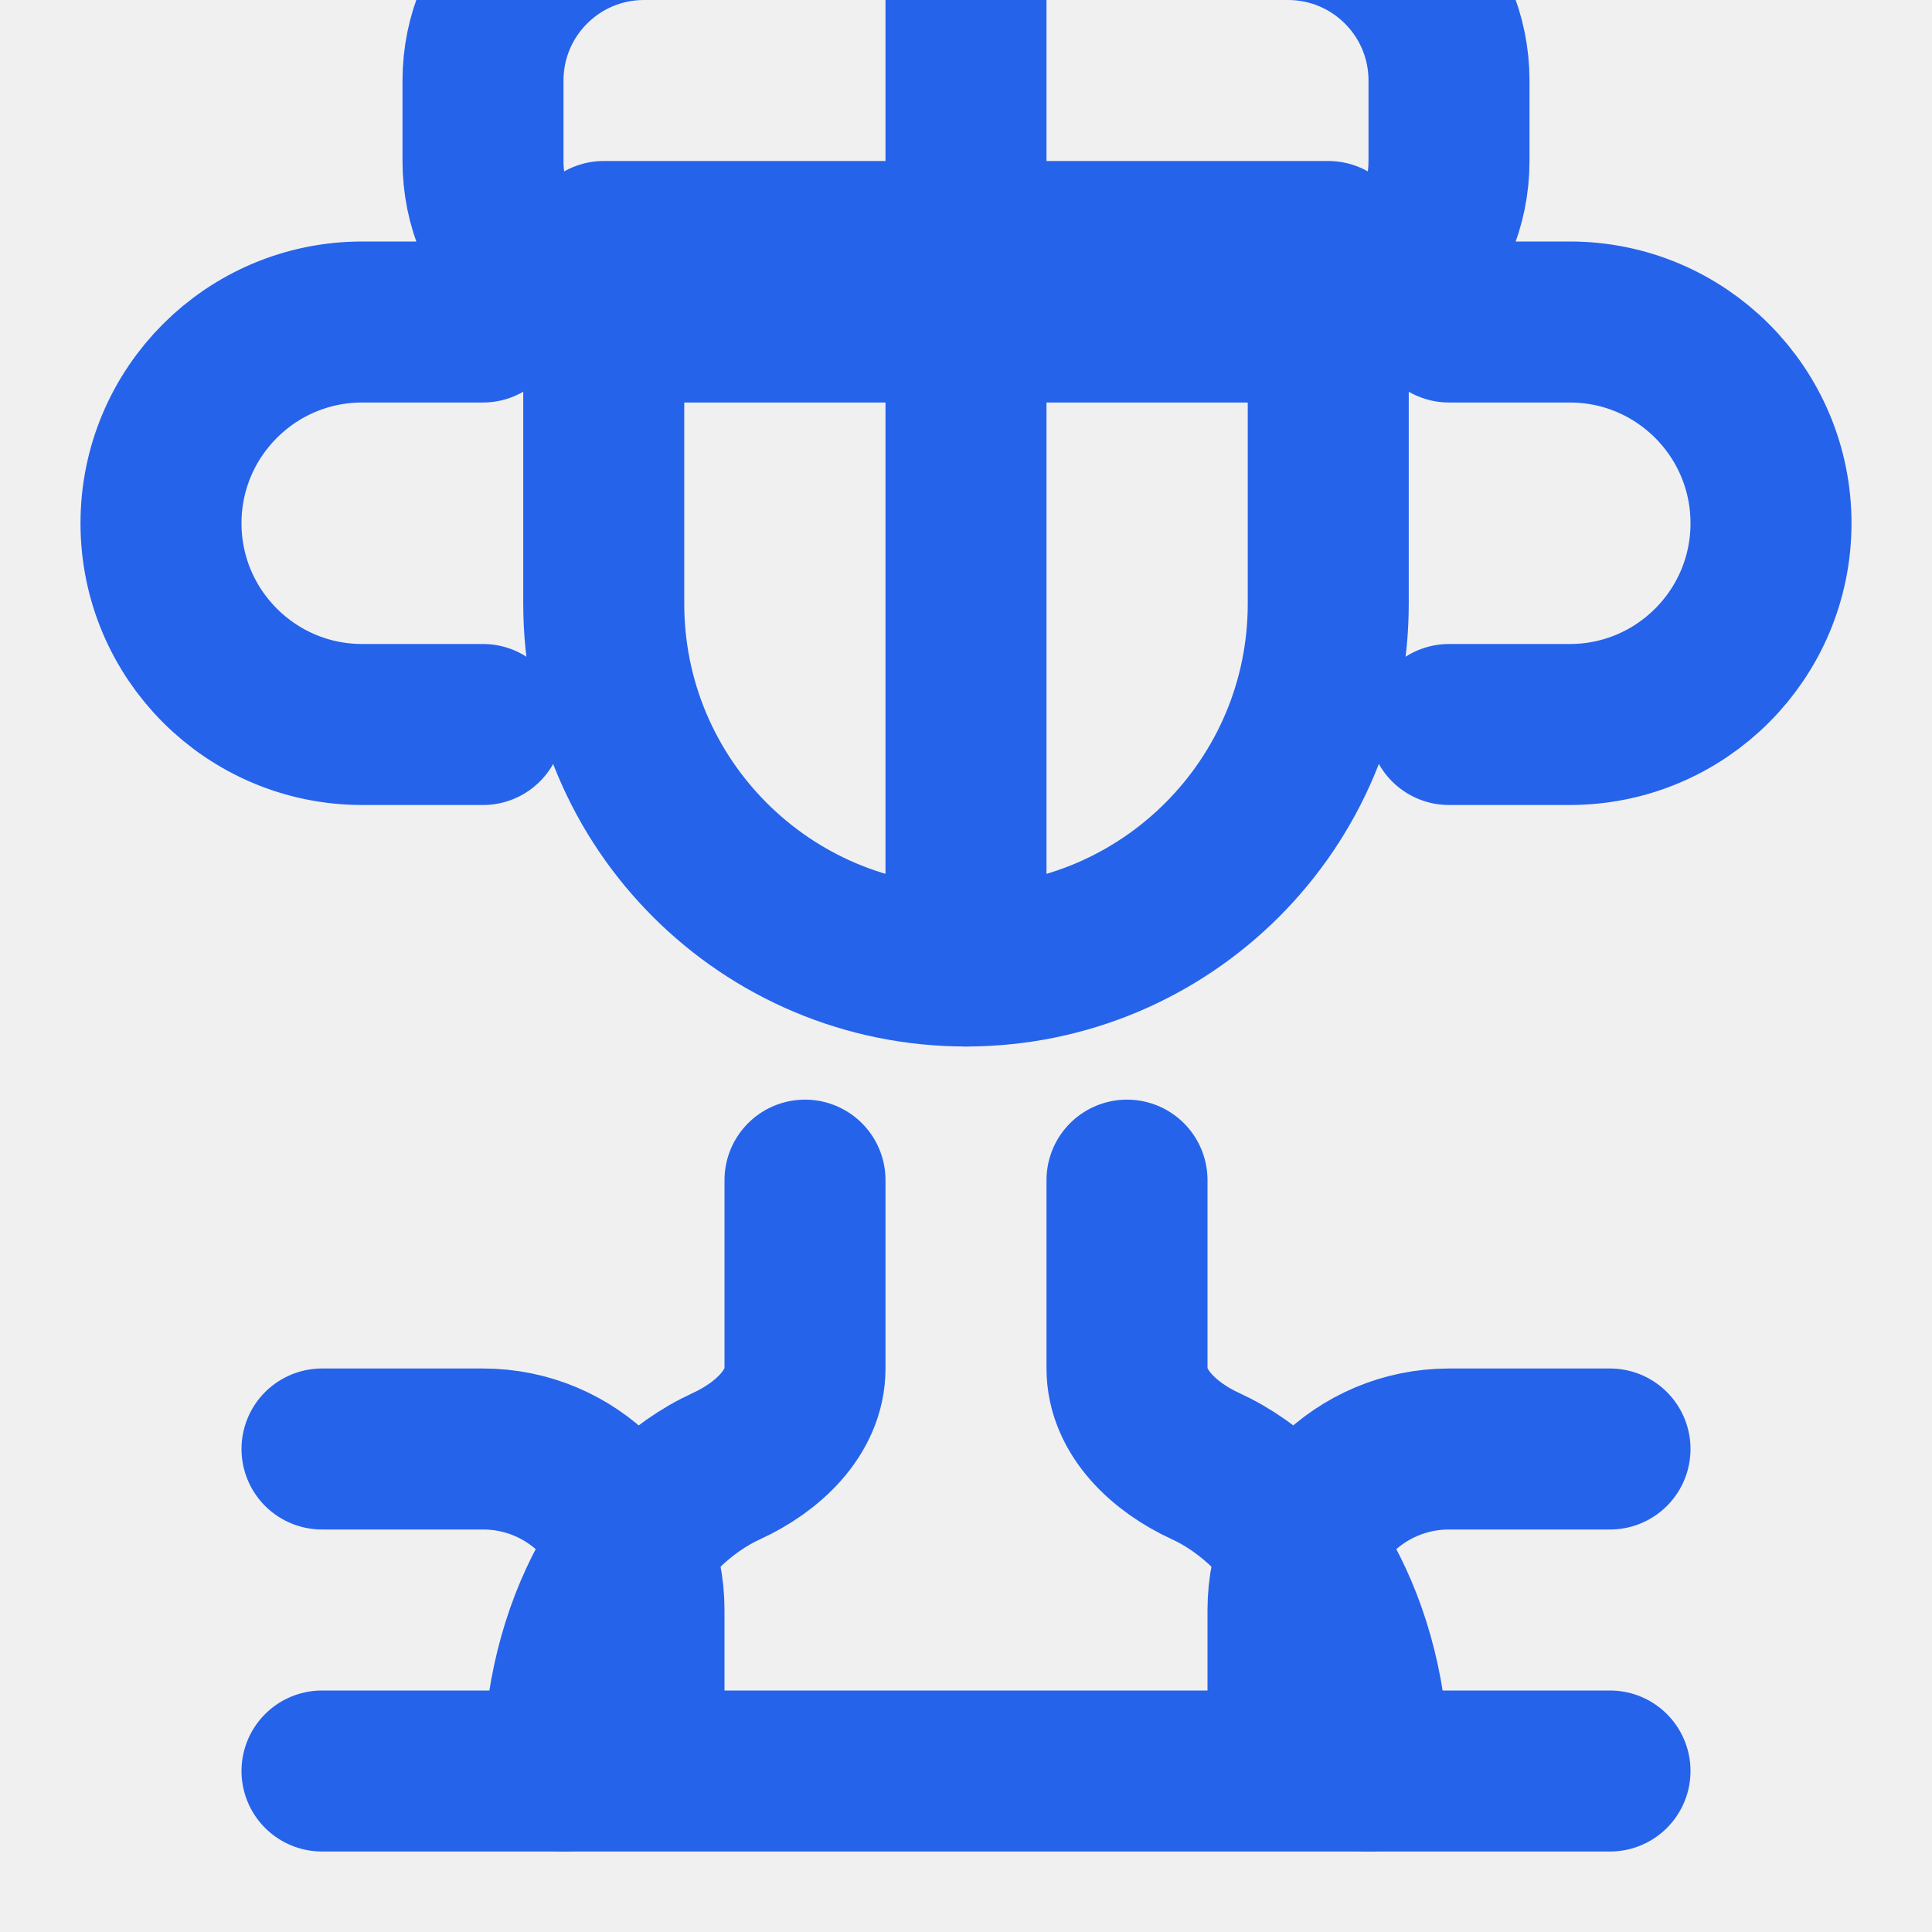
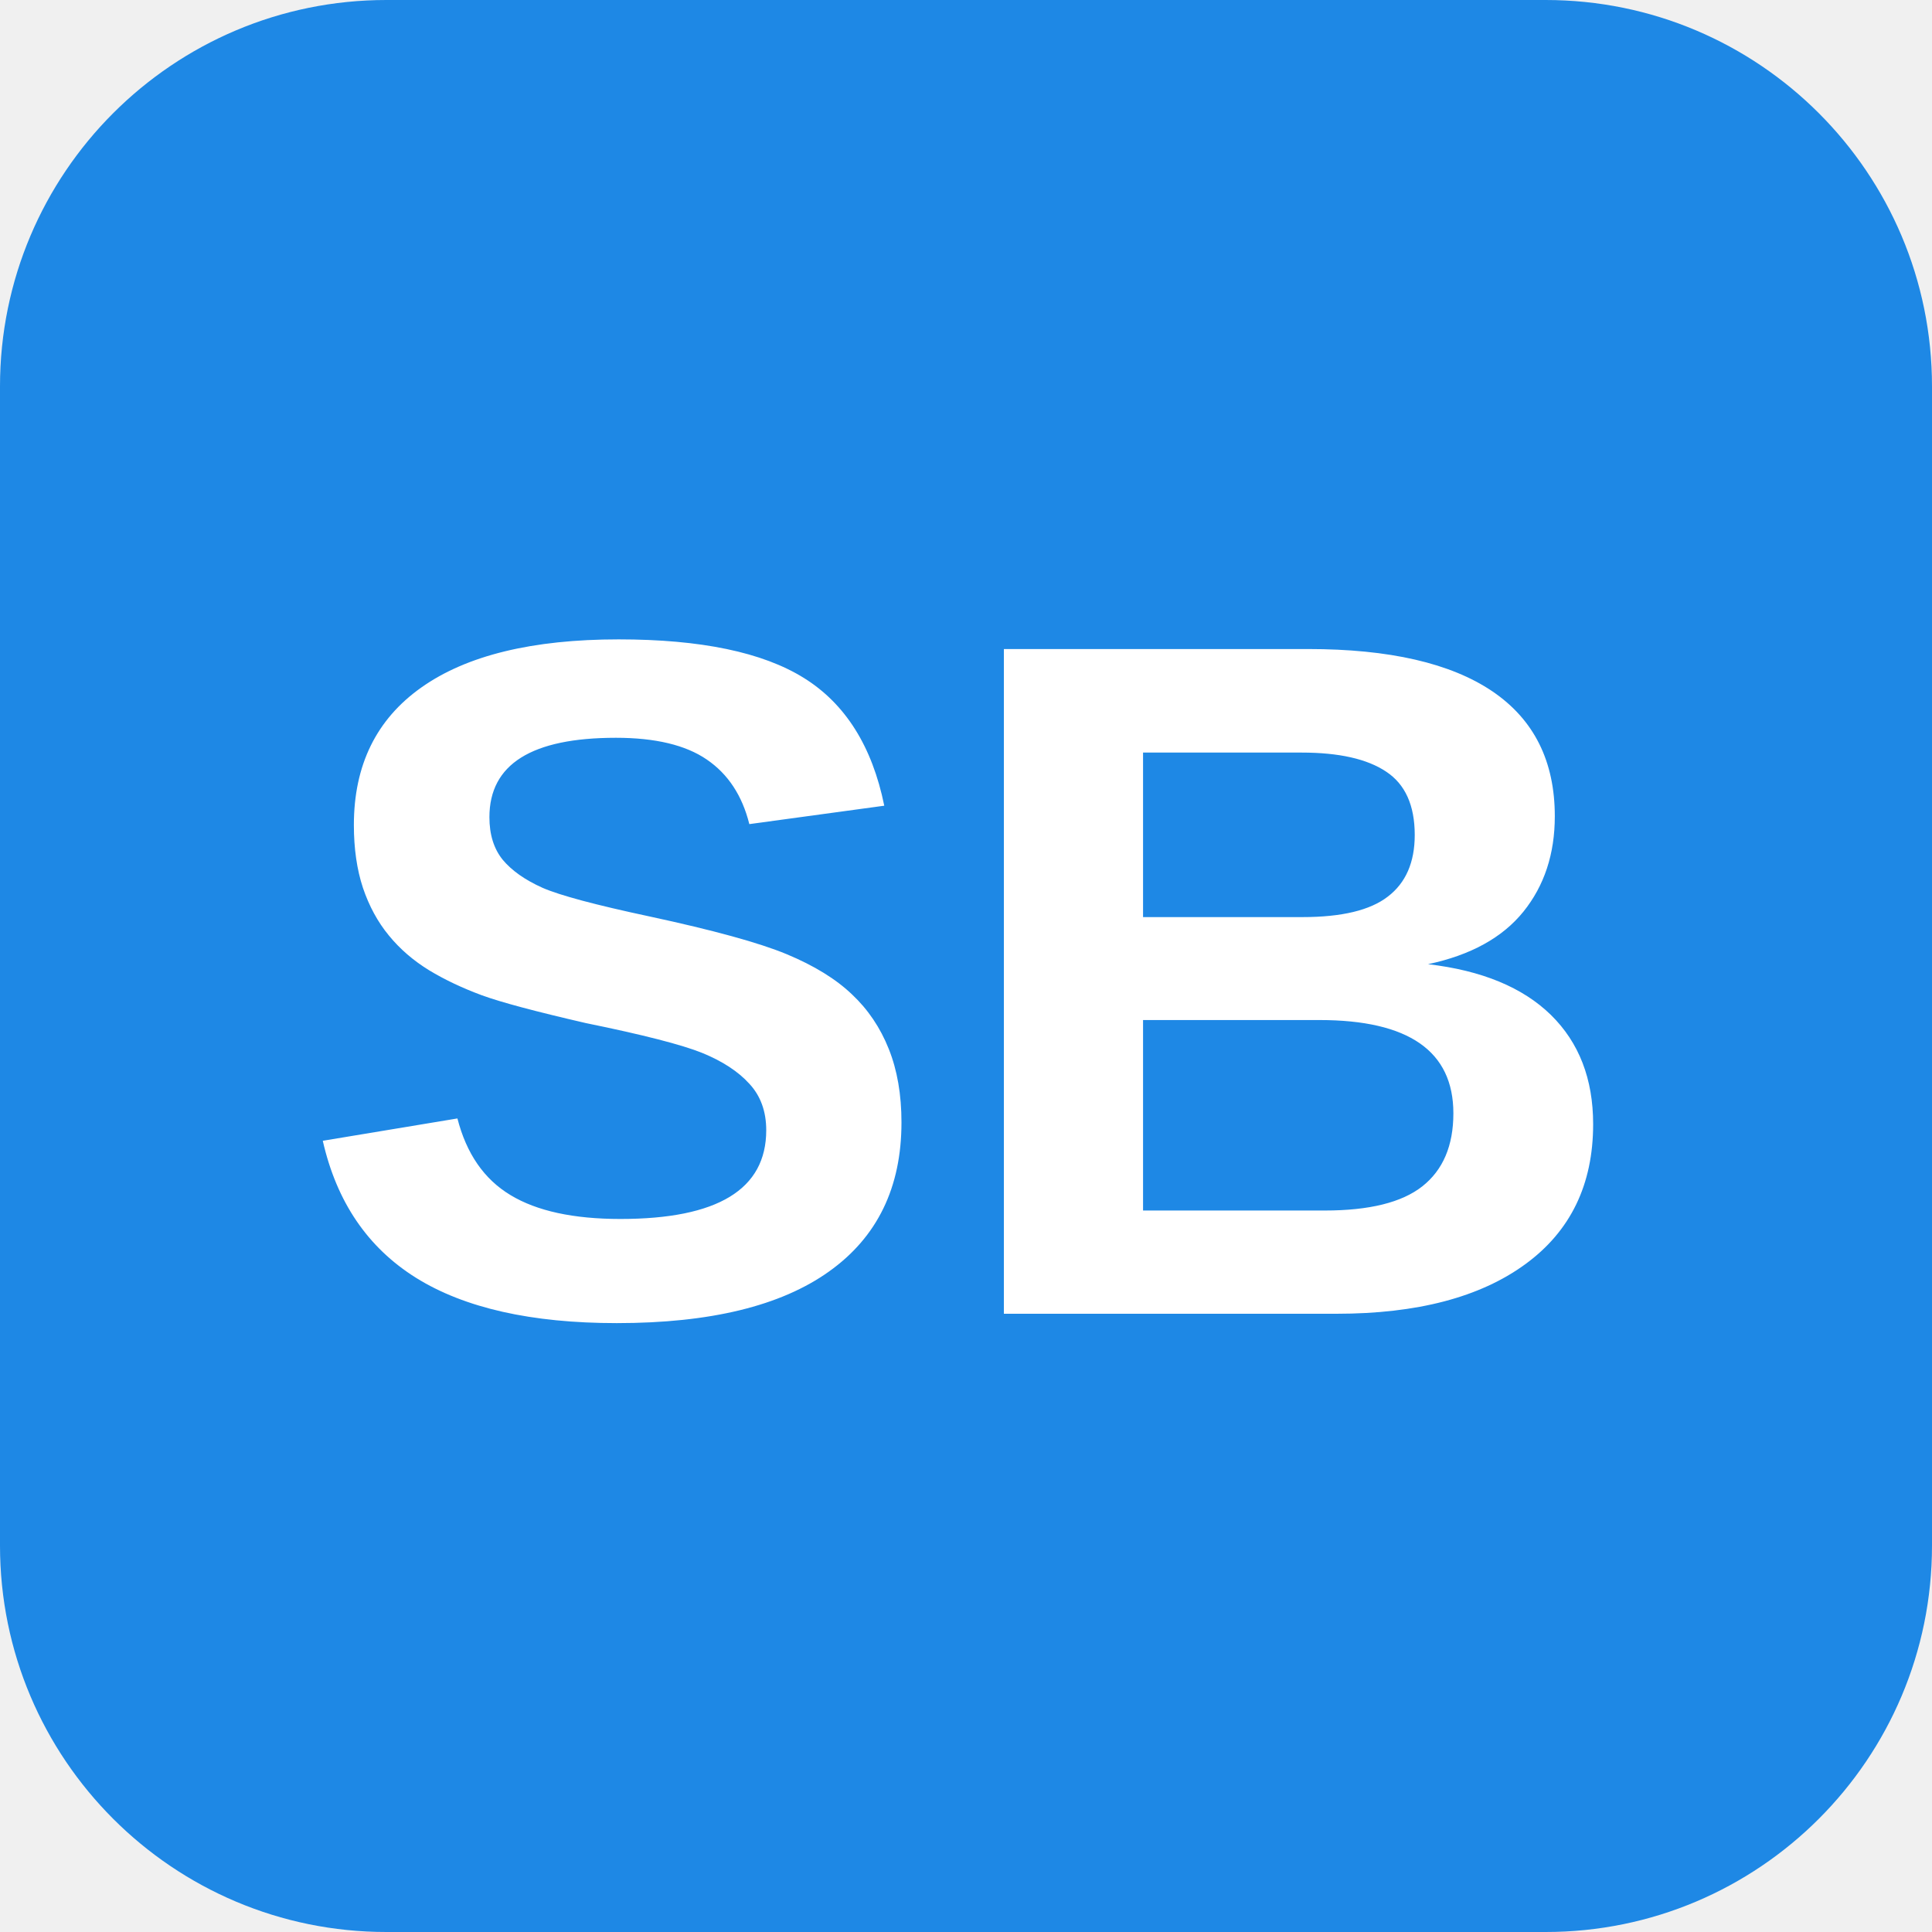
- <svg xmlns="http://www.w3.org/2000/svg" width="24" height="24" viewBox="0 0 24 24" fill="none" stroke="hsl(221.2 83.2% 53.3%)" stroke-width="2" stroke-linecap="round" stroke-linejoin="round" class="lucide lucide-trophy">
-   <path d="M6 9H4.5a2.5 2.5 0 0 1 0-5H6" />
-   <path d="M18 9h1.5a2.5 2.5 0 0 0 0-5H18" />
-   <path d="M4 22h16" />
-   <path d="M10 14.66V17c0 .55-.47.98-.97 1.21C7.85 18.75 7 20.24 7 22" />
-   <path d="M14 14.66V17c0 .55.47.98.97 1.21C16.15 18.75 17 20.24 17 22" />
-   <path d="M8 21v-1a2 2 0 0 0-2-2H4" />
-   <path d="M16 21v-1a2 2 0 0 1 2-2h2" />
-   <path d="M12 5.09V12-2.91" />
-   <path d="M8 4a2 2 0 0 1-2-2V1a2 2 0 0 1 2-2h8a2 2 0 0 1 2 2v1a2 2 0 0 1-2 2Z" />
-   <path d="M12 12a4.5 4.5 0 0 0 4.5-4.5V3h-9v4.5A4.5 4.5 0 0 0 12 12Z" />
+ <svg xmlns="http://www.w3.org/2000/svg" width="100" height="100" viewBox="0 0 100 100" fill="none">
+   <rect width="100" height="100" rx="20" fill="#1E88E5" />
+   <text x="50" y="68" font-family="Arial, sans-serif" font-size="50" font-weight="bold" fill="white" text-anchor="middle">SB</text>
</svg>
